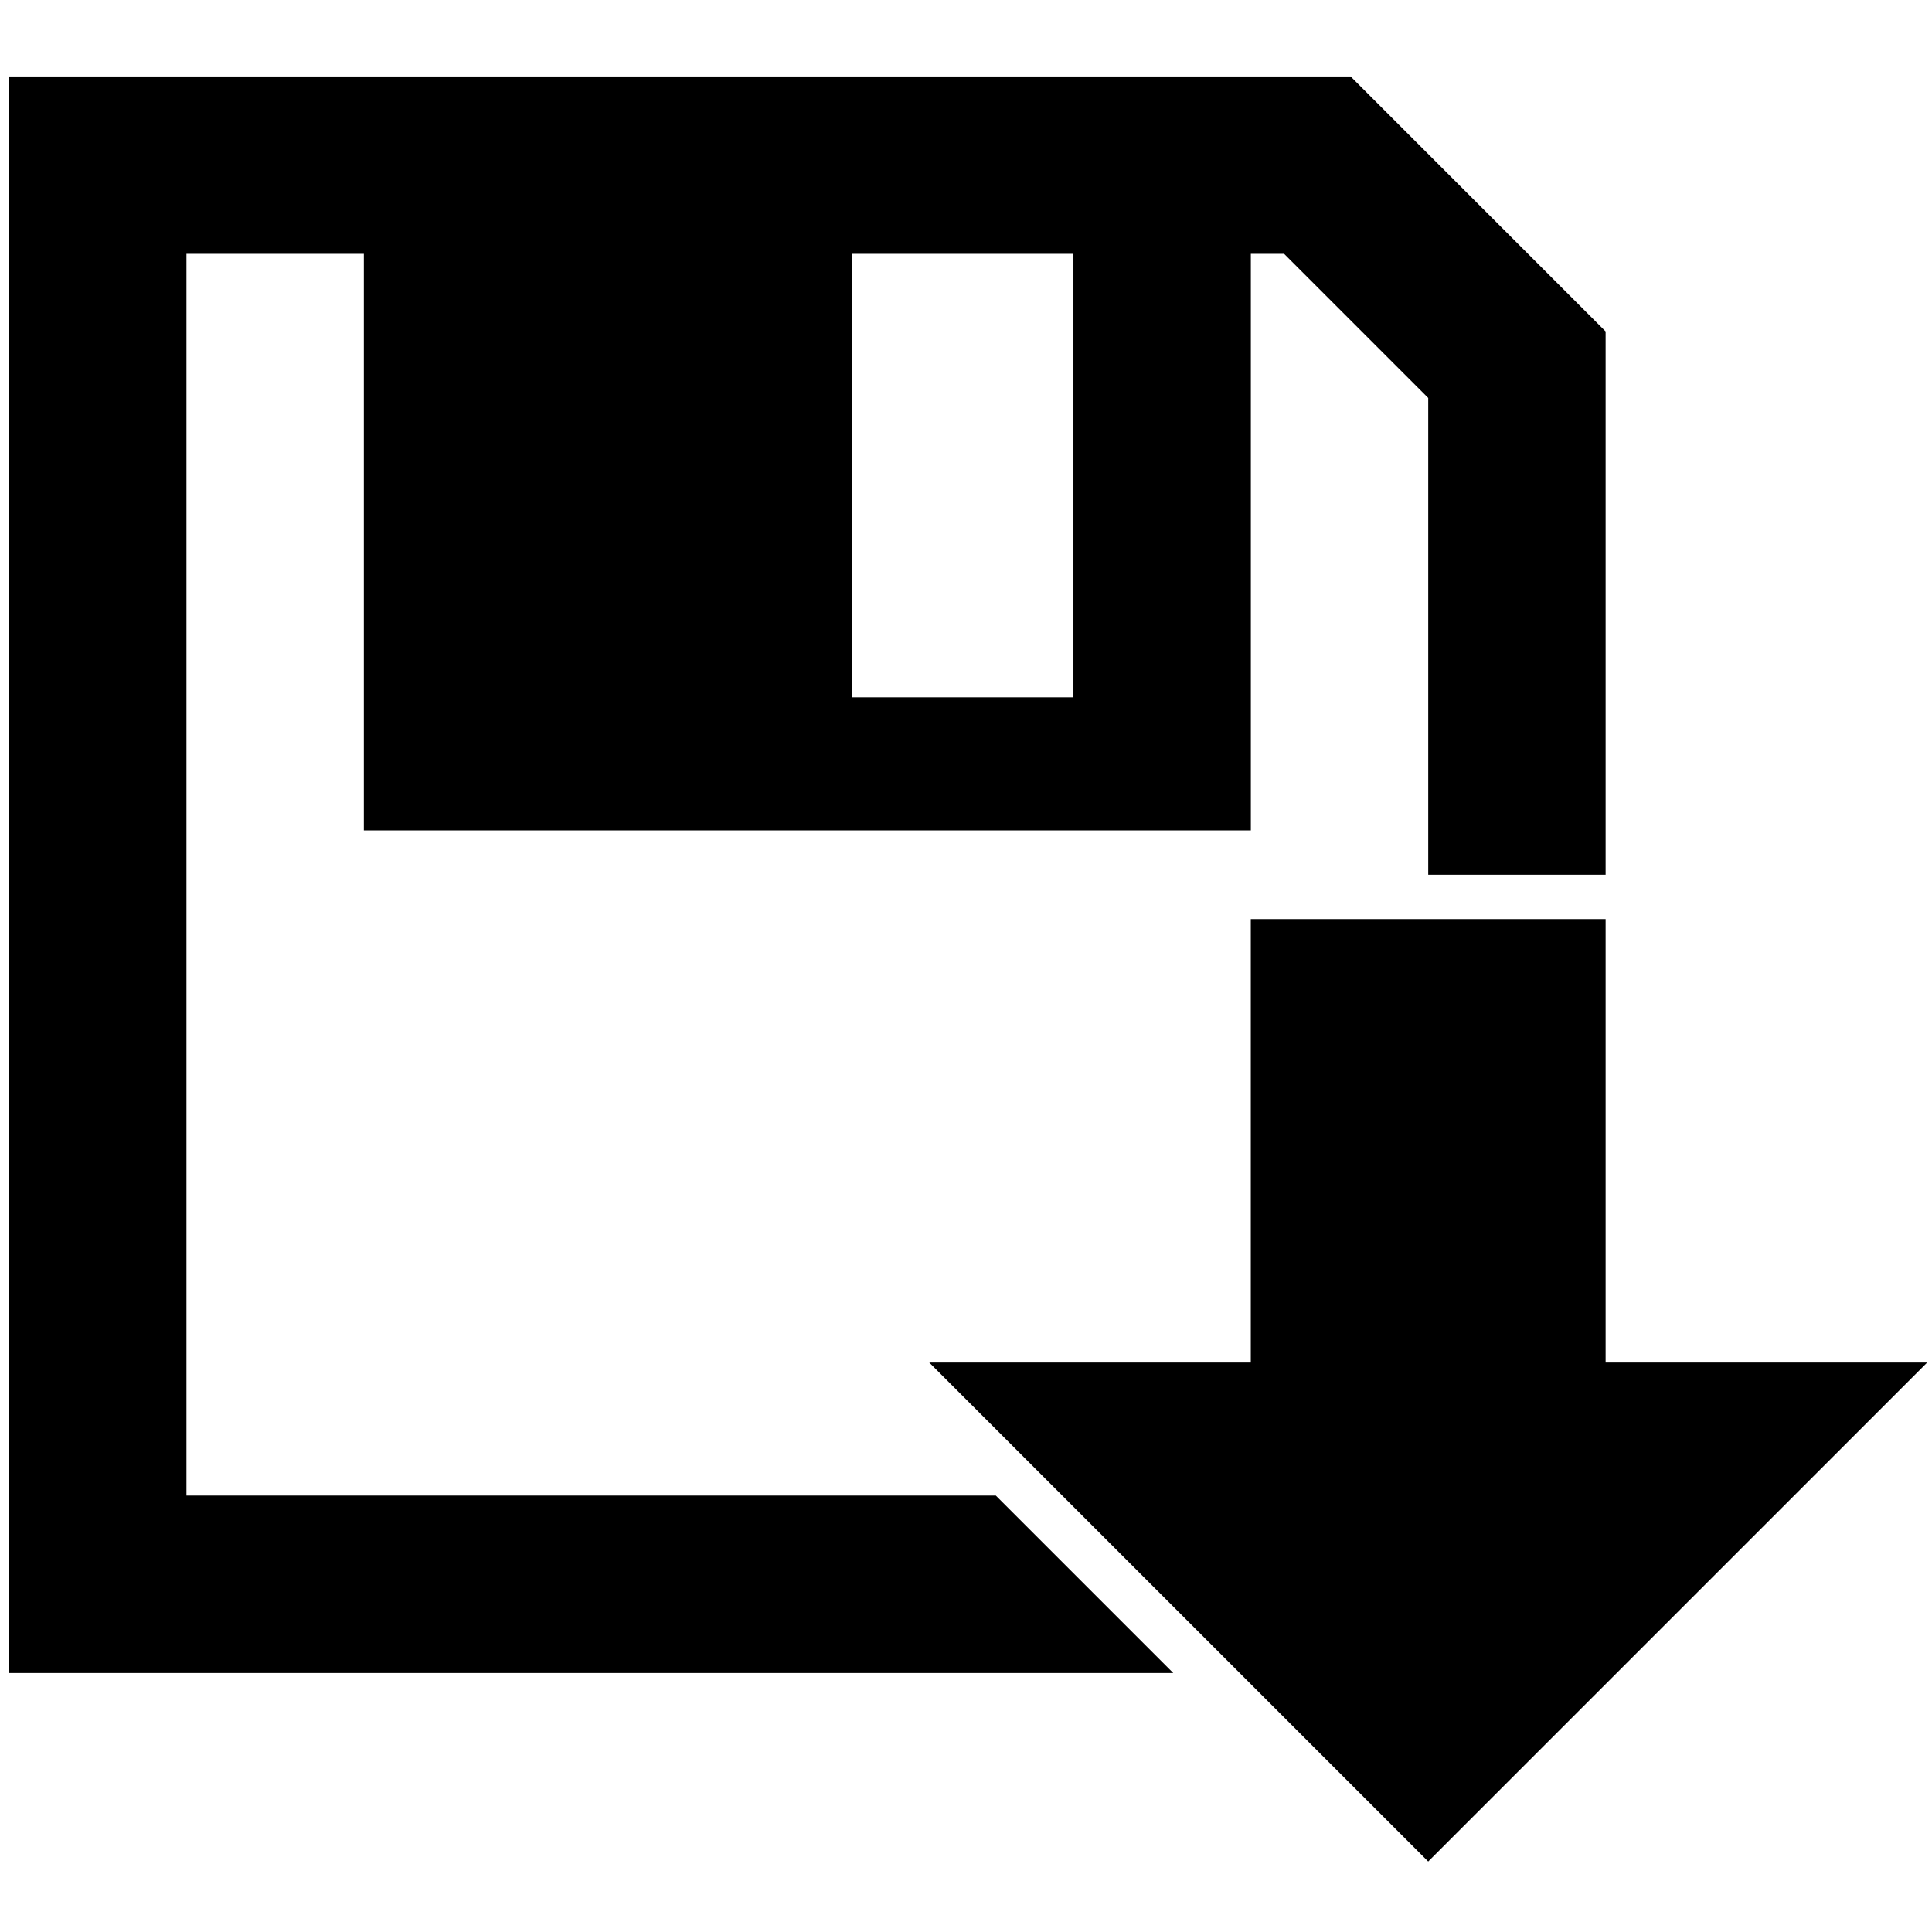
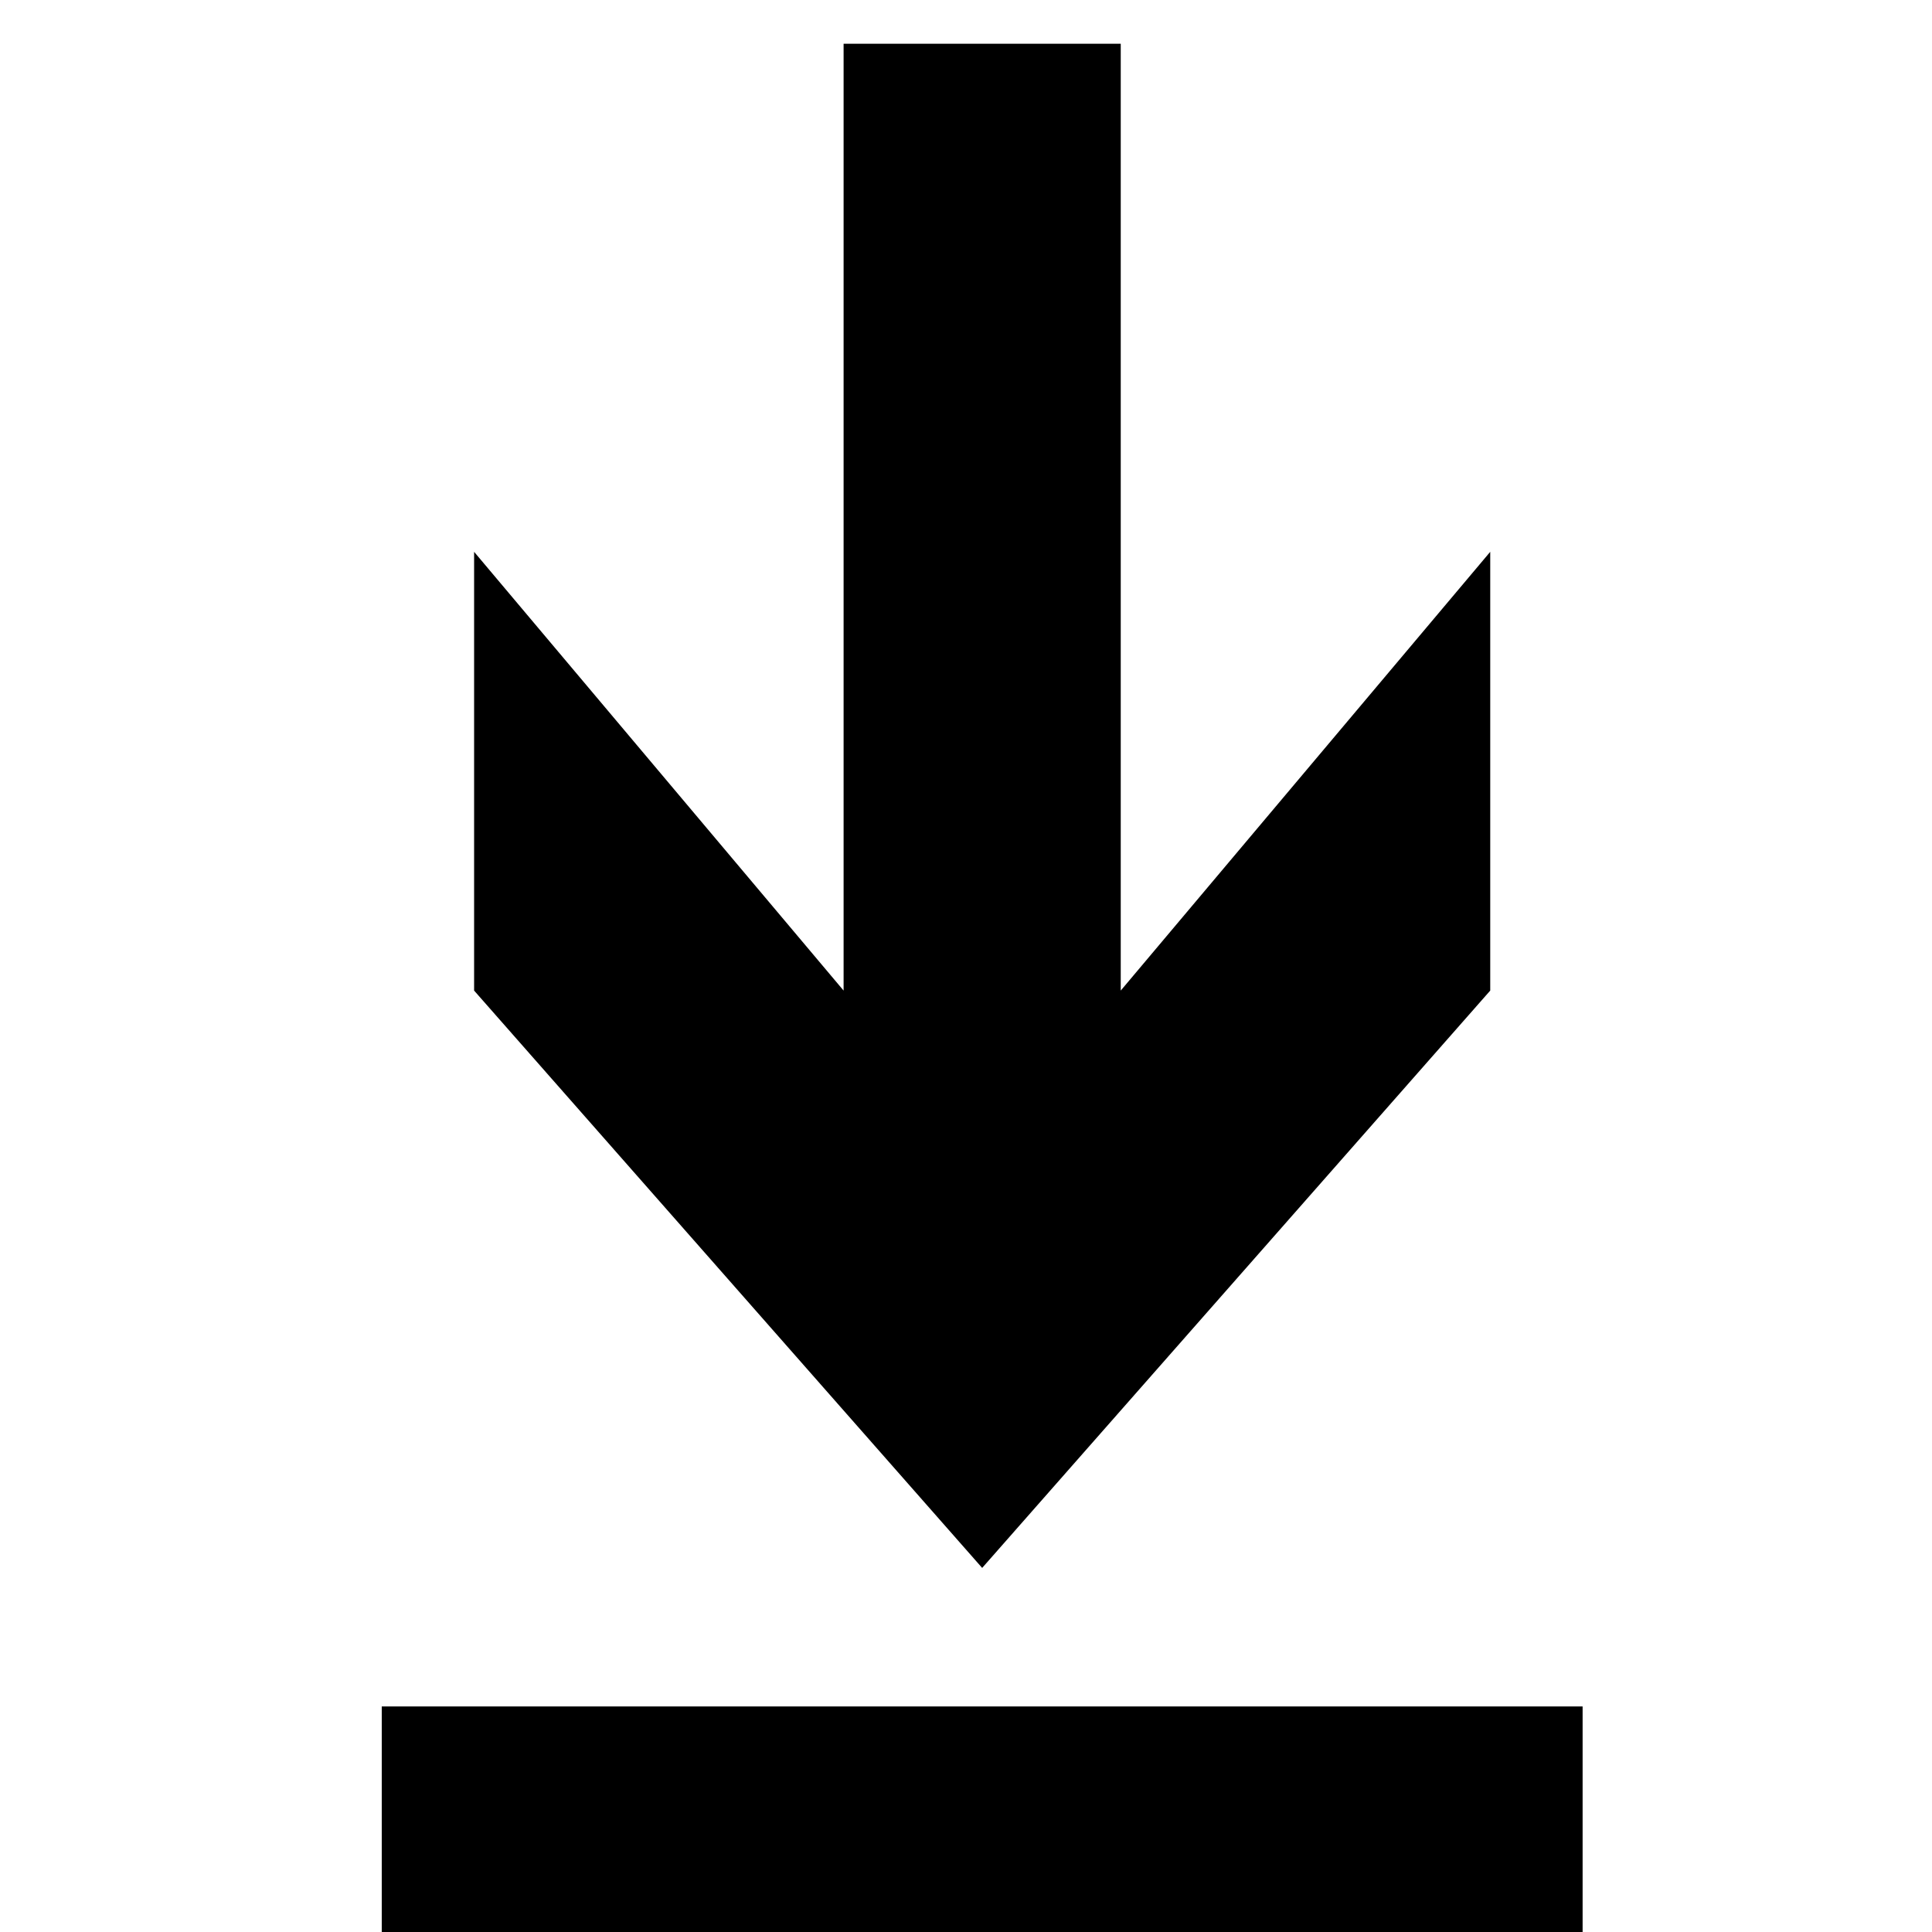
<svg xmlns="http://www.w3.org/2000/svg" version="1.1" width="76" height="76" viewBox="0 0 76.00 76.00" enable-background="new 0 0 76.00 76.00" xml:space="preserve" id="svg2">
  <defs id="defs8" />
-   <path d="m 49.204,36.154 13.957,0 0,17.446 12.648,0 -19.627,19.627 -19.627,-19.627 12.648,0 0,-17.446 z M 0.356,3.007 l 52.774,0 10.031,10.031 0,21.371 -6.978,0 0,-18.754 -5.67,-5.67 -1.308,0 0,22.68 -34.892,0 0,-22.68 -6.978,0 0,48.848 31.839,0 6.978,6.978 -45.795,0 0,-62.805 z m 33.147,6.978 0,17.446 8.723,0 0,-17.446 -8.723,0 z" id="path4" style="fill:#000000;fill-opacity:1;stroke-width:0.2;stroke-linejoin:round" />
+   <path style="fill:#000000;fill-opacity:1;stroke-width:0.2;stroke-linejoin:round" d="m 15.017,67.128 47.239,0 0,9.084 -47.239,0 0,-9.084 z m 18.169,-65.407 10.901,0 0,37.246 14.535,-17.26 0,17.26 -19.986,22.711 -19.986,-22.711 0,-17.26 14.535,17.26 0,-37.246 z" id="path4" />
</svg>
